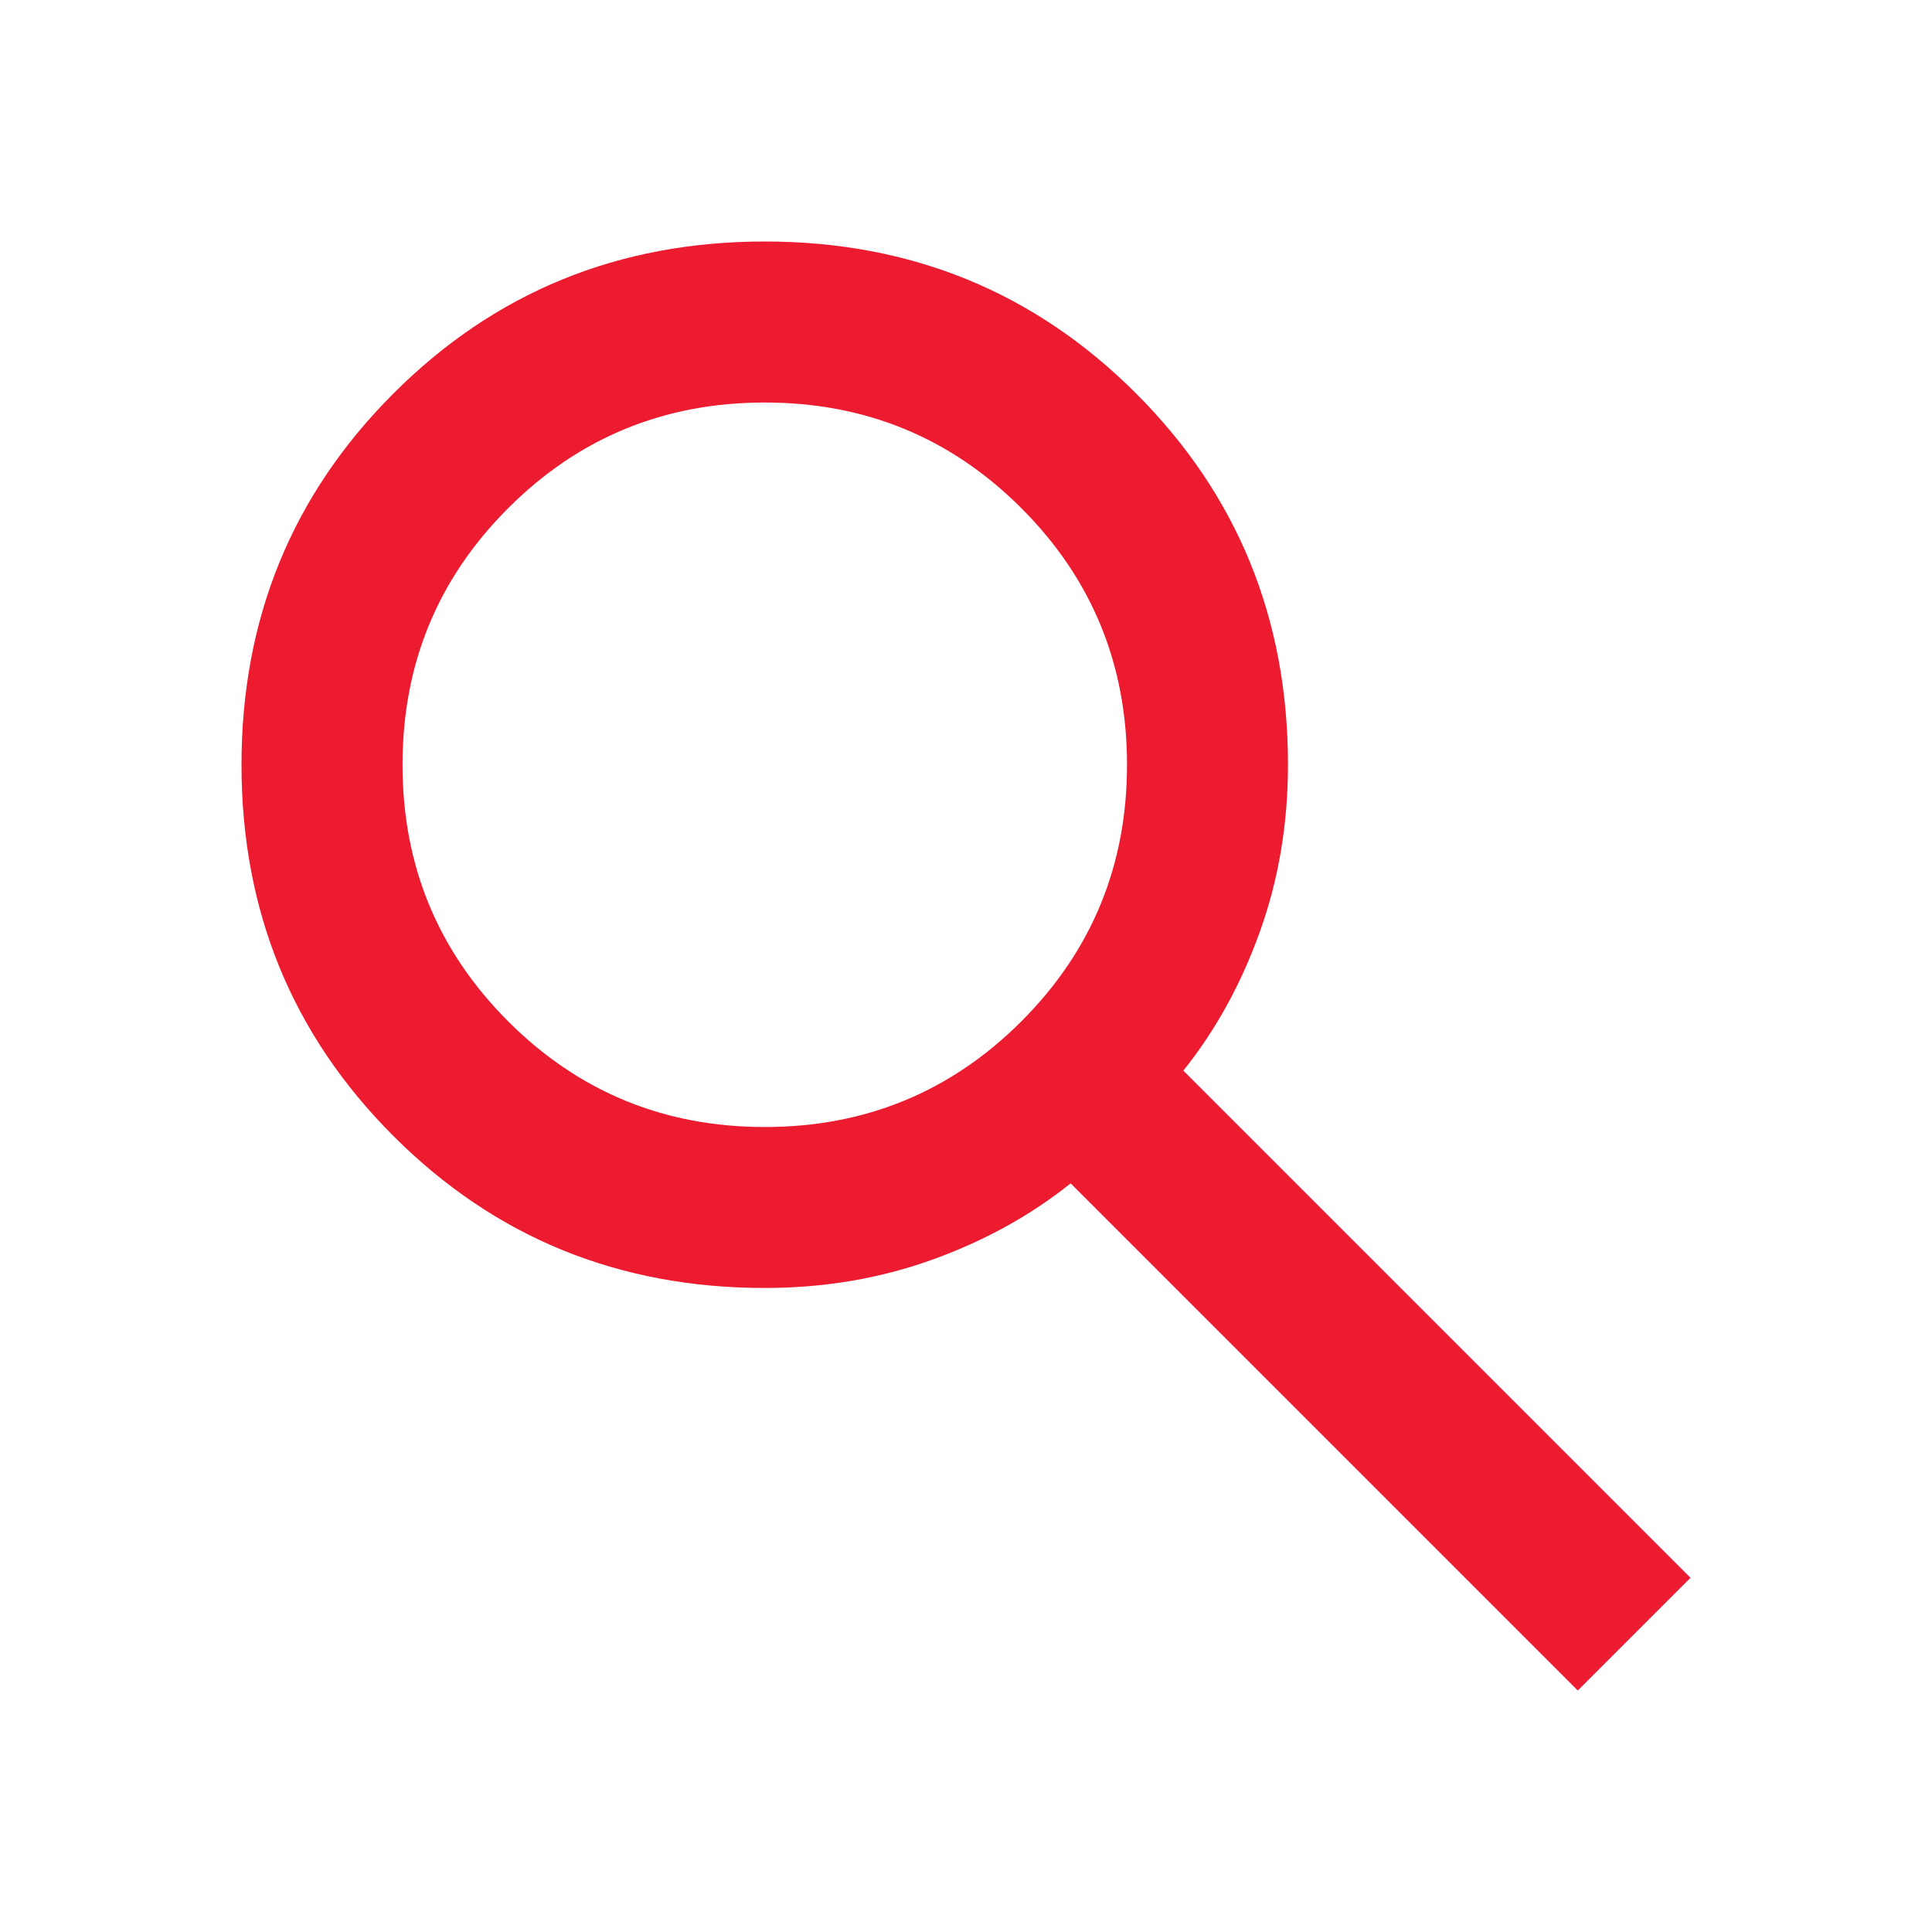
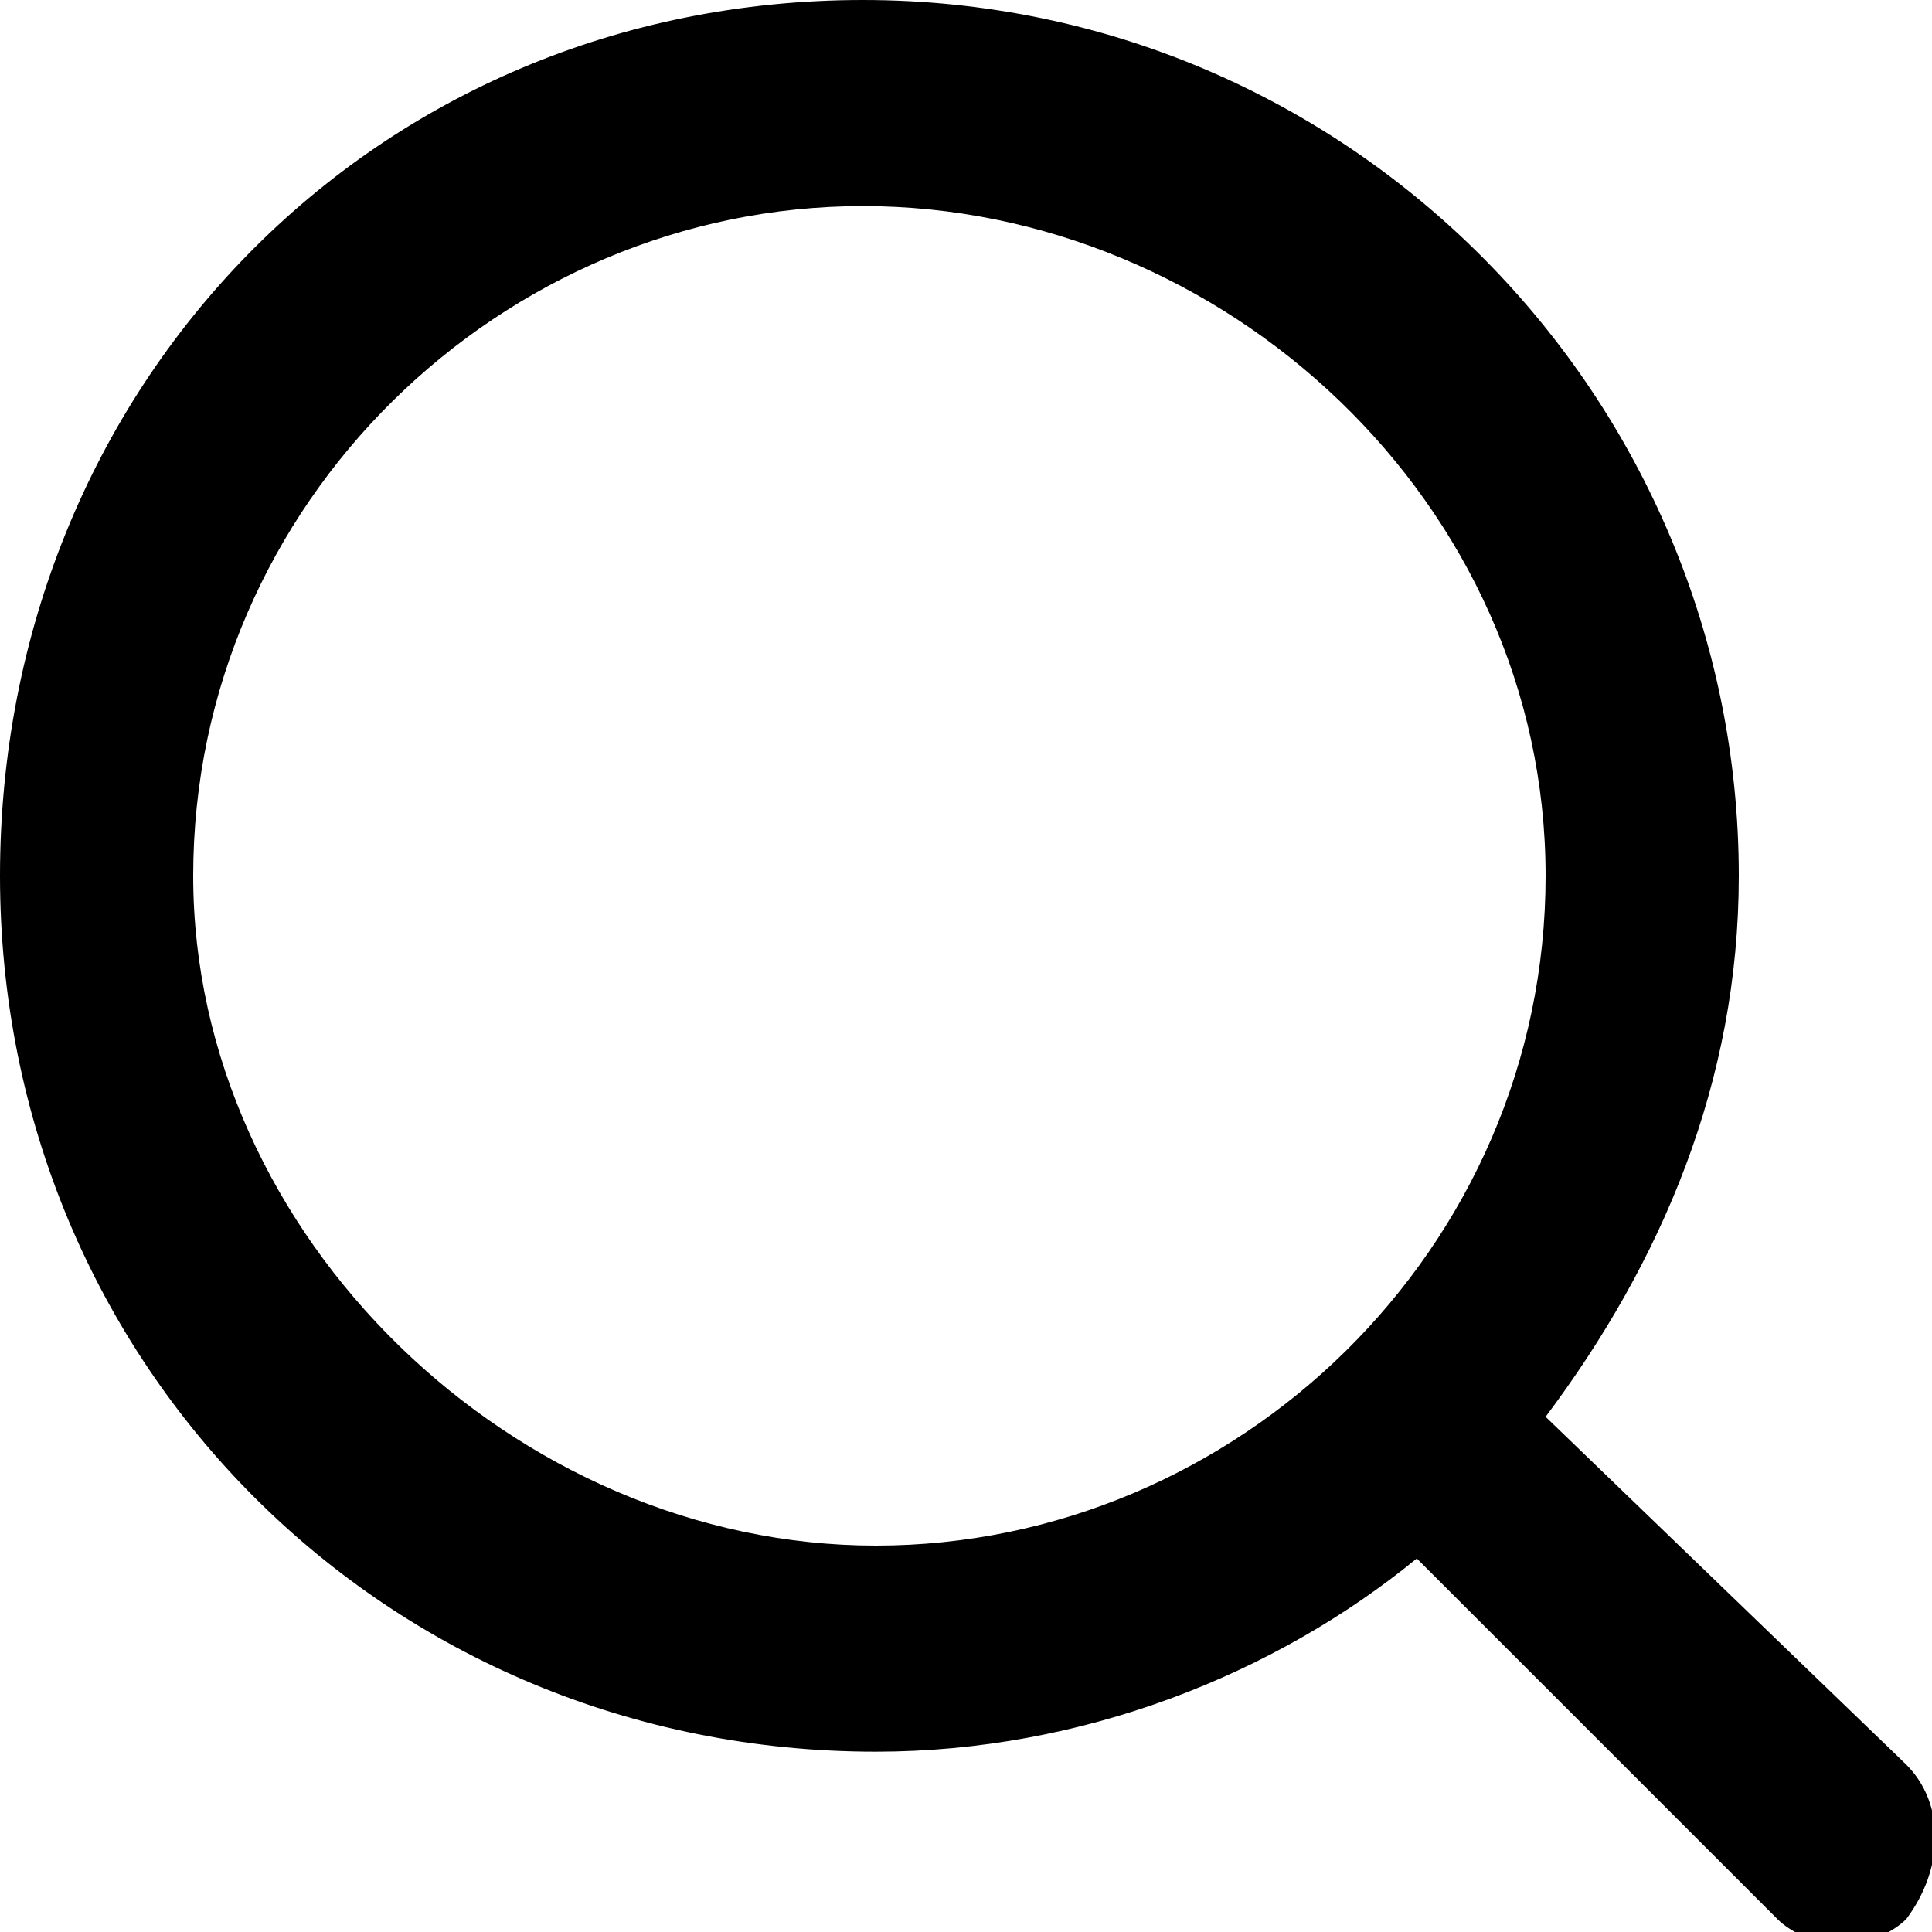
- <svg xmlns="http://www.w3.org/2000/svg" width="32" height="32" viewBox="0 0 32 32" fill="none">
-   <mask id="mask0_268_170" style="mask-type:alpha" maskUnits="userSpaceOnUse" x="0" y="0" width="32" height="32">
-     <rect width="32" height="32" fill="#D9D9D9" />
-   </mask>
-   <g mask="url(#mask0_268_170)">
-     <path d="M26.133 28L17.733 19.6C17.067 20.133 16.3 20.556 15.433 20.867C14.567 21.178 13.644 21.333 12.667 21.333C10.244 21.333 8.194 20.494 6.517 18.817C4.839 17.139 4 15.089 4 12.667C4 10.244 4.839 8.194 6.517 6.517C8.194 4.839 10.244 4 12.667 4C15.089 4 17.139 4.839 18.817 6.517C20.494 8.194 21.333 10.244 21.333 12.667C21.333 13.644 21.178 14.567 20.867 15.433C20.556 16.3 20.133 17.067 19.6 17.733L28 26.133L26.133 28ZM12.667 18.667C14.333 18.667 15.75 18.083 16.917 16.917C18.083 15.75 18.667 14.333 18.667 12.667C18.667 11 18.083 9.583 16.917 8.417C15.75 7.25 14.333 6.667 12.667 6.667C11 6.667 9.583 7.25 8.417 8.417C7.25 9.583 6.667 11 6.667 12.667C6.667 14.333 7.25 15.75 8.417 16.917C9.583 18.083 11 18.667 12.667 18.667Z" fill="#ED1B30" />
-   </g>
+ <svg xmlns="http://www.w3.org/2000/svg" class="ct-icon" aria-hidden="true" width="15" height="15" viewBox="0 0 15 15">
+   <path d="M14.8,13.7L12,11c0.9-1.2,1.5-2.6,1.5-4.2c0-3.7-3-6.8-6.8-6.8S0,3,0,6.8s3,6.8,6.8,6.8c1.6,0,3.1-0.6,4.2-1.5l2.8,2.8c0.1,0.1,0.3,0.2,0.5,0.2s0.4-0.1,0.5-0.2C15.1,14.5,15.1,14,14.8,13.7z M1.5,6.8c0-2.9,2.4-5.2,5.2-5.2S12,3.9,12,6.8S9.6,12,6.8,12S1.5,9.6,1.5,6.8z" />
</svg>
